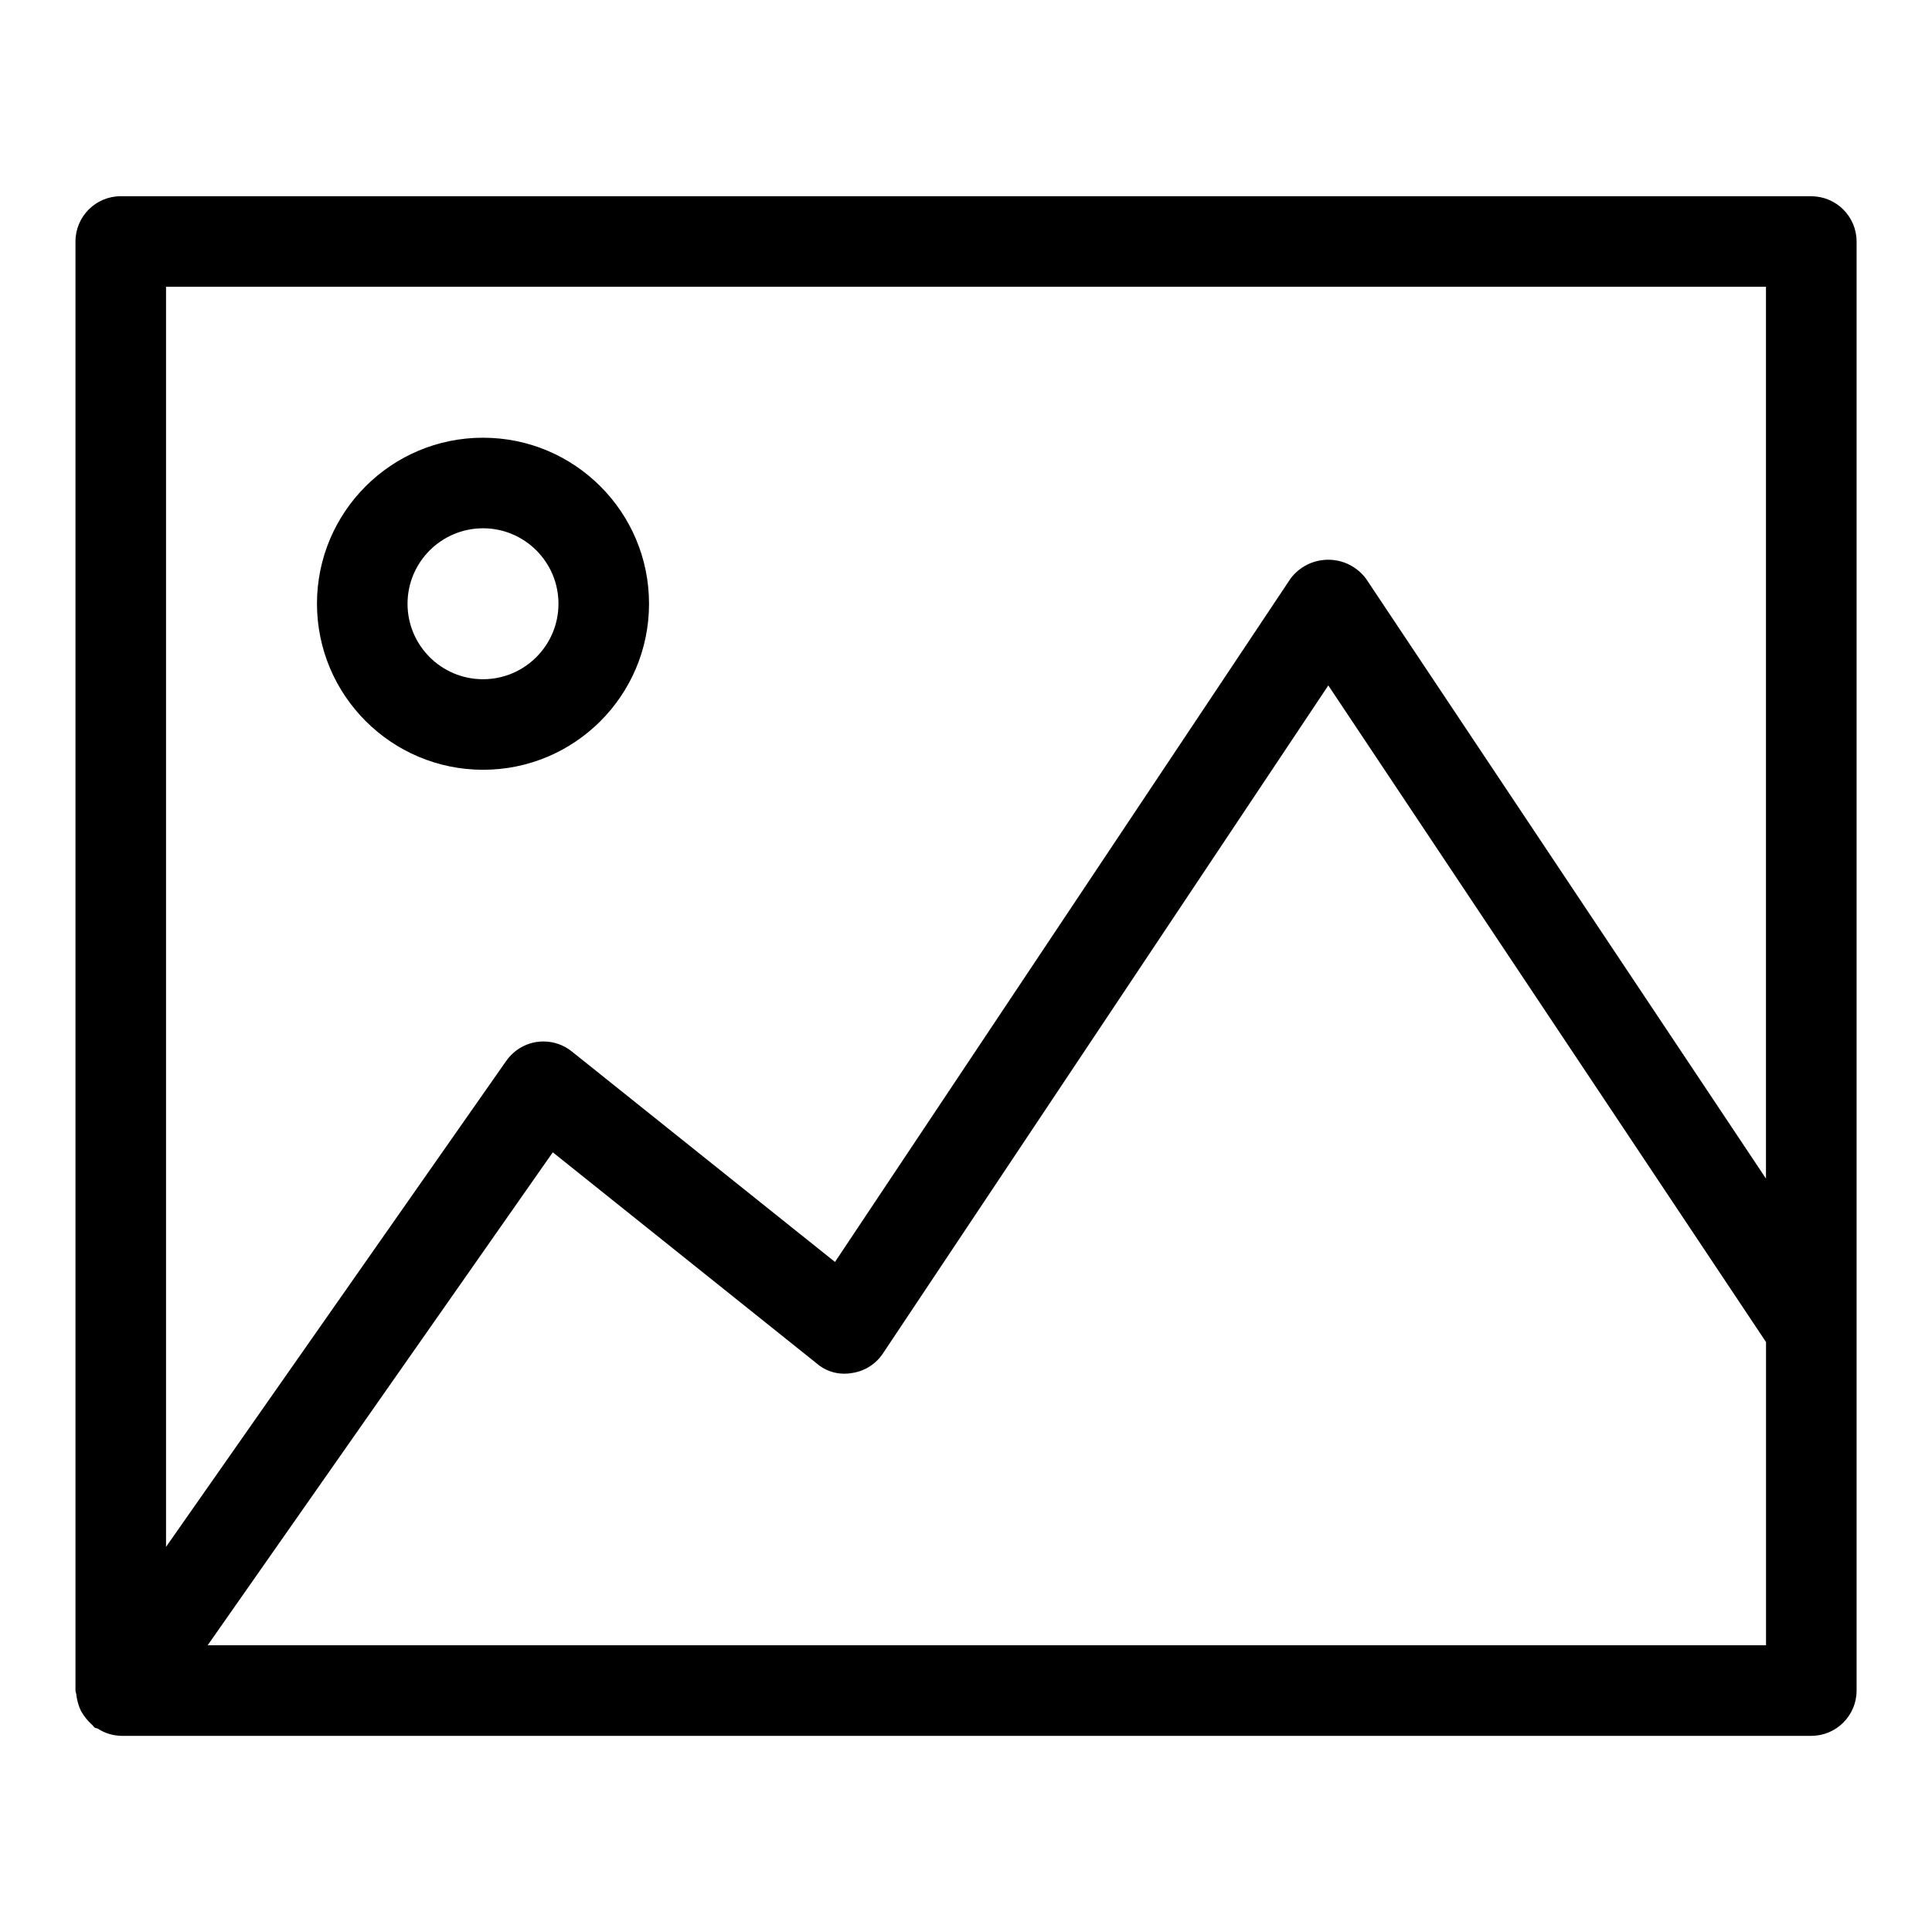
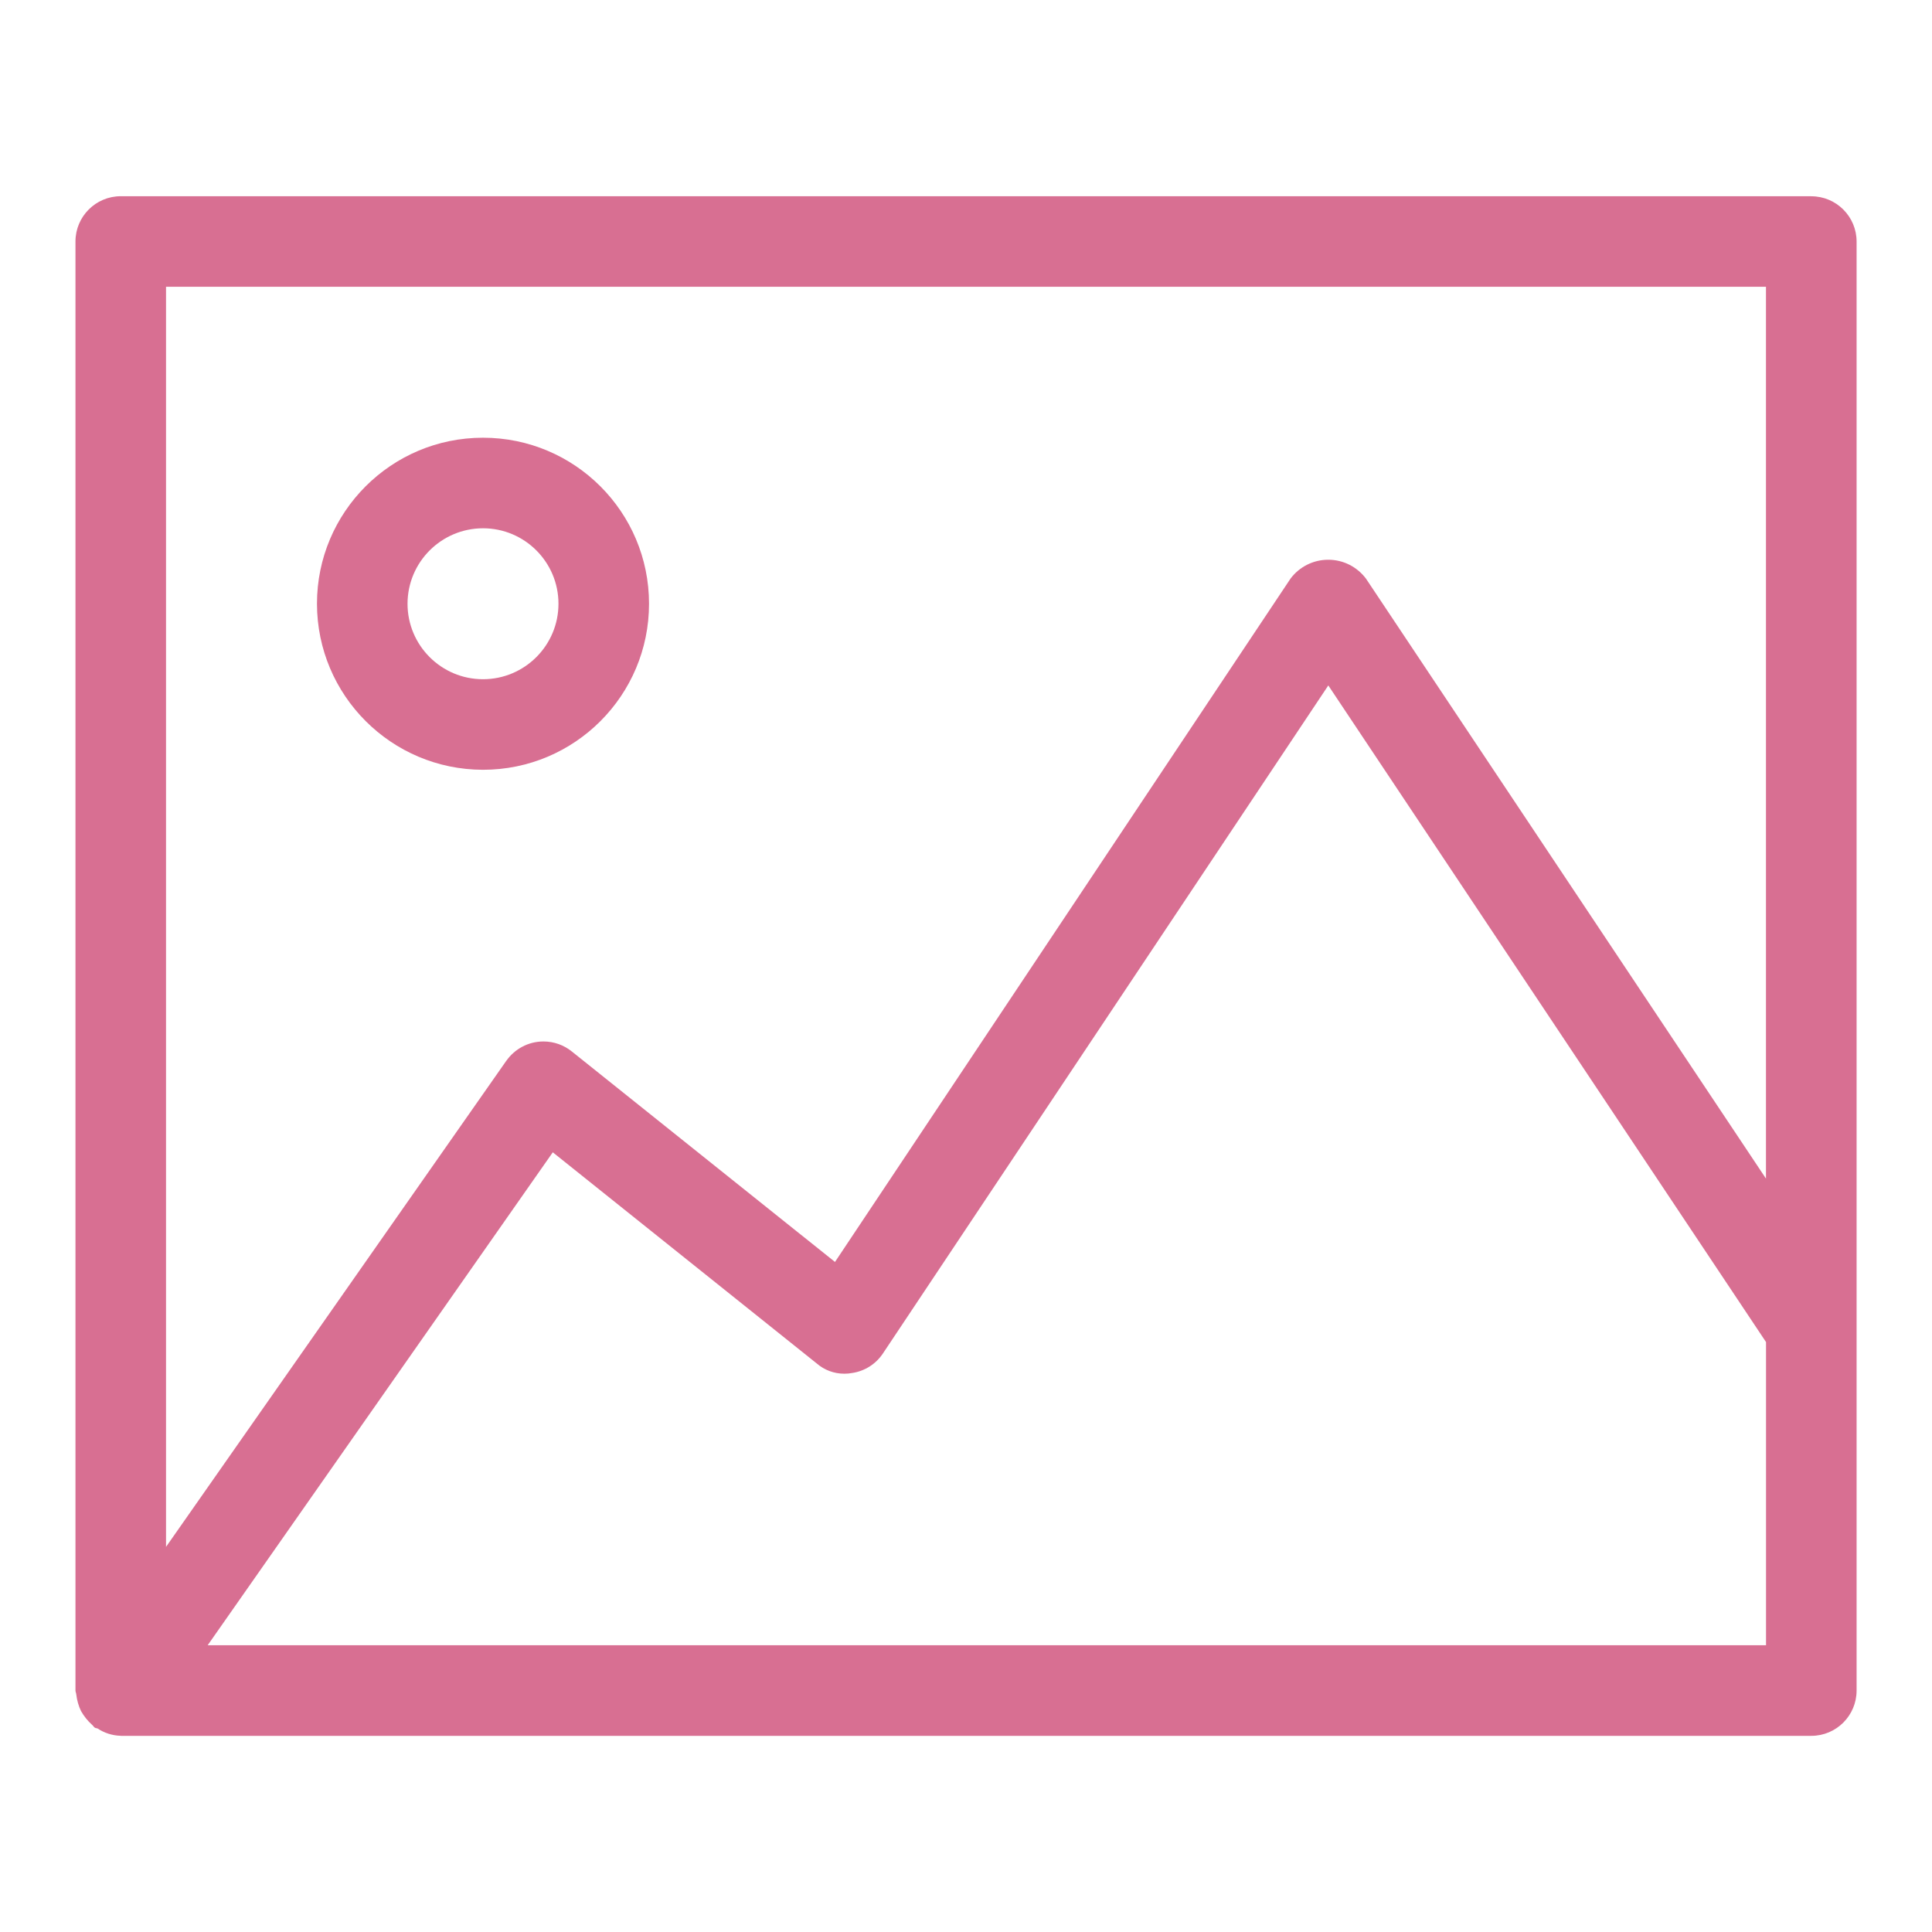
- <svg xmlns="http://www.w3.org/2000/svg" width="50px" height="50px" viewBox="0 0 32 32" version="1.1">
+ <svg xmlns="http://www.w3.org/2000/svg" fill="rgb(216, 111, 146)" width="800px" height="800px" viewBox="0 0 32 32" version="1.1">
  <path d="M30 3.25h-28c-0.414 0-0.75 0.336-0.75 0.75v0 24c0 0.022 0.011 0.041 0.013 0.063 0.012 0.103 0.040 0.198 0.082 0.284l-0.002-0.005c0.050 0.087 0.11 0.162 0.181 0.225l0.001 0.001c0.017 0.015 0.027 0.035 0.046 0.048 0.015 0.010 0.033 0.006 0.048 0.015 0.107 0.071 0.238 0.115 0.378 0.119l0.001 0 0.002 0.001h28.001c0.414-0 0.75-0.336 0.75-0.75v0-24c-0-0.414-0.336-0.75-0.75-0.75v0zM29.25 4.75v14.771l-6.625-9.937c-0.144-0.191-0.37-0.313-0.625-0.313s-0.481 0.122-0.624 0.311l-0.001 0.002-7.545 11.318-4.361-3.488c-0.127-0.102-0.29-0.164-0.468-0.164-0.253 0-0.477 0.126-0.613 0.318l-0.002 0.002-5.636 8.051v-20.871zM3.44 27.25l5.716-8.164 4.375 3.5c0.121 0.104 0.28 0.167 0.454 0.167 0.046 0 0.091-0.004 0.135-0.013l-0.004 0.001c0.214-0.033 0.394-0.153 0.507-0.322l0.002-0.003 7.376-11.063 7.25 10.876v5.021zM8 12.75c1.519 0 2.75-1.231 2.75-2.75s-1.231-2.75-2.75-2.75c-1.519 0-2.75 1.231-2.75 2.75v0c0.002 1.518 1.232 2.748 2.75 2.75h0zM8 8.75c0.69 0 1.25 0.56 1.25 1.25s-0.56 1.25-1.25 1.25c-0.69 0-1.25-0.56-1.25-1.25v0c0.001-0.69 0.56-1.249 1.25-1.25h0z" />
</svg>
